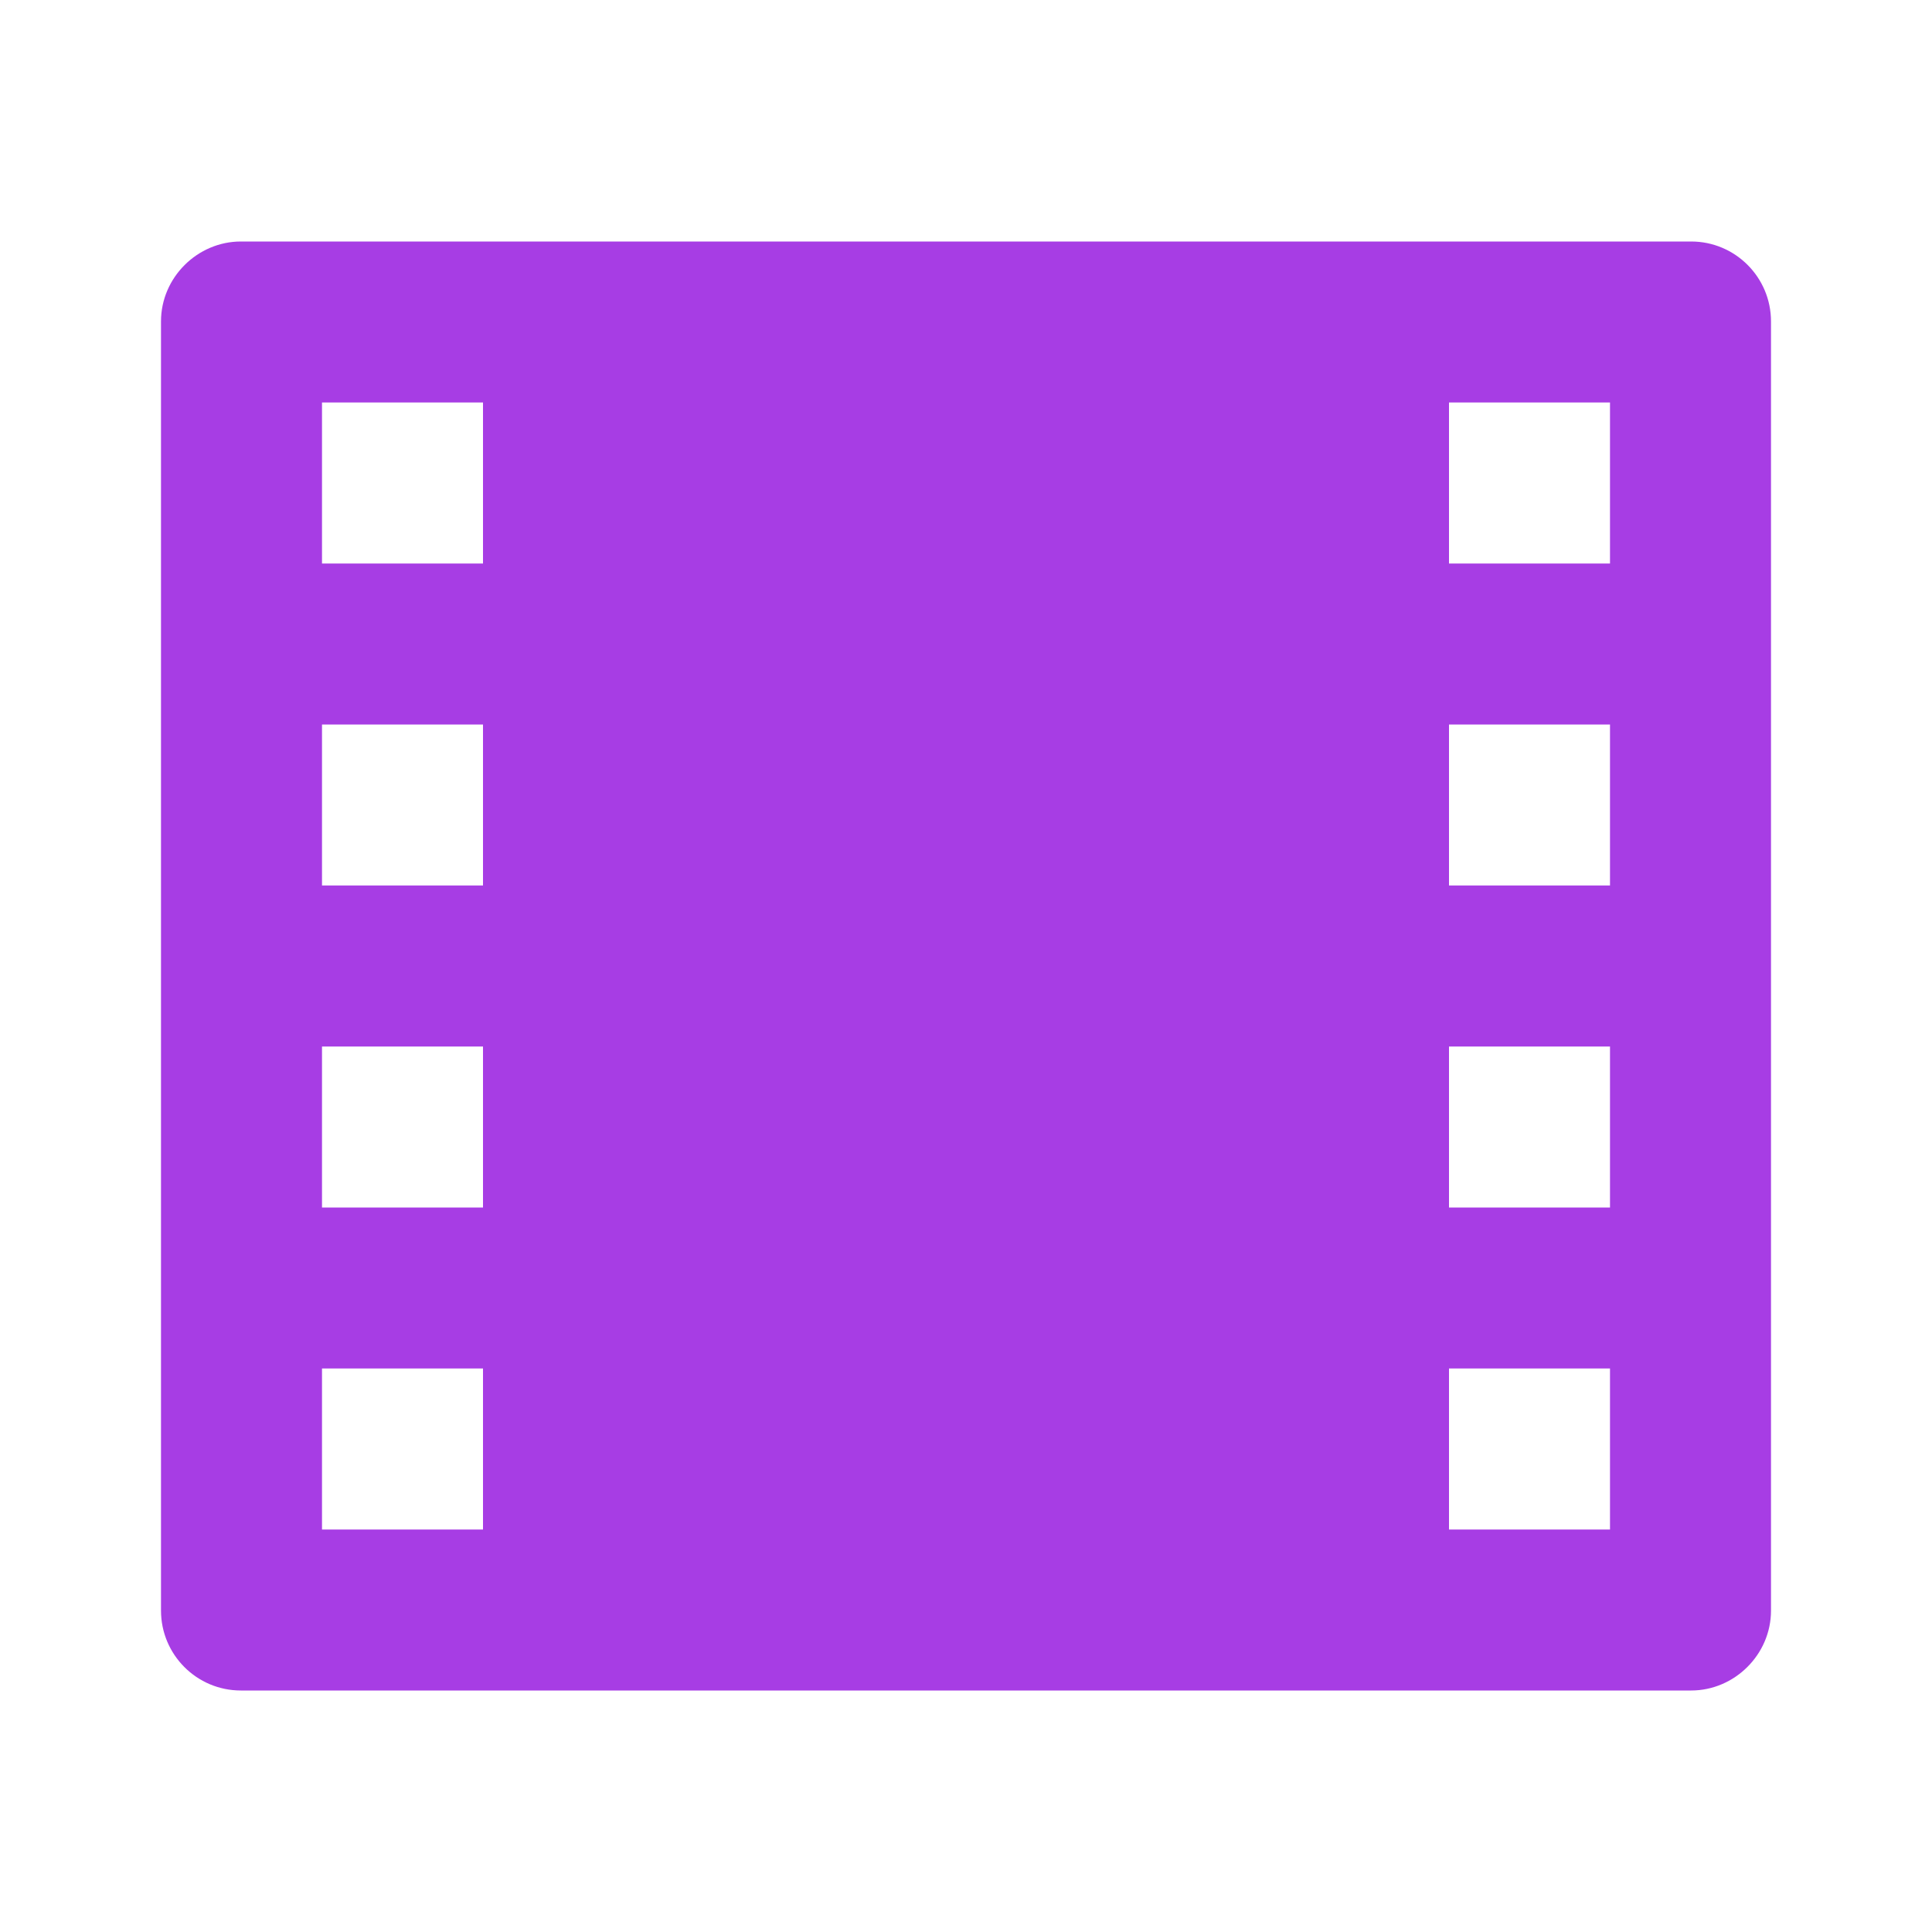
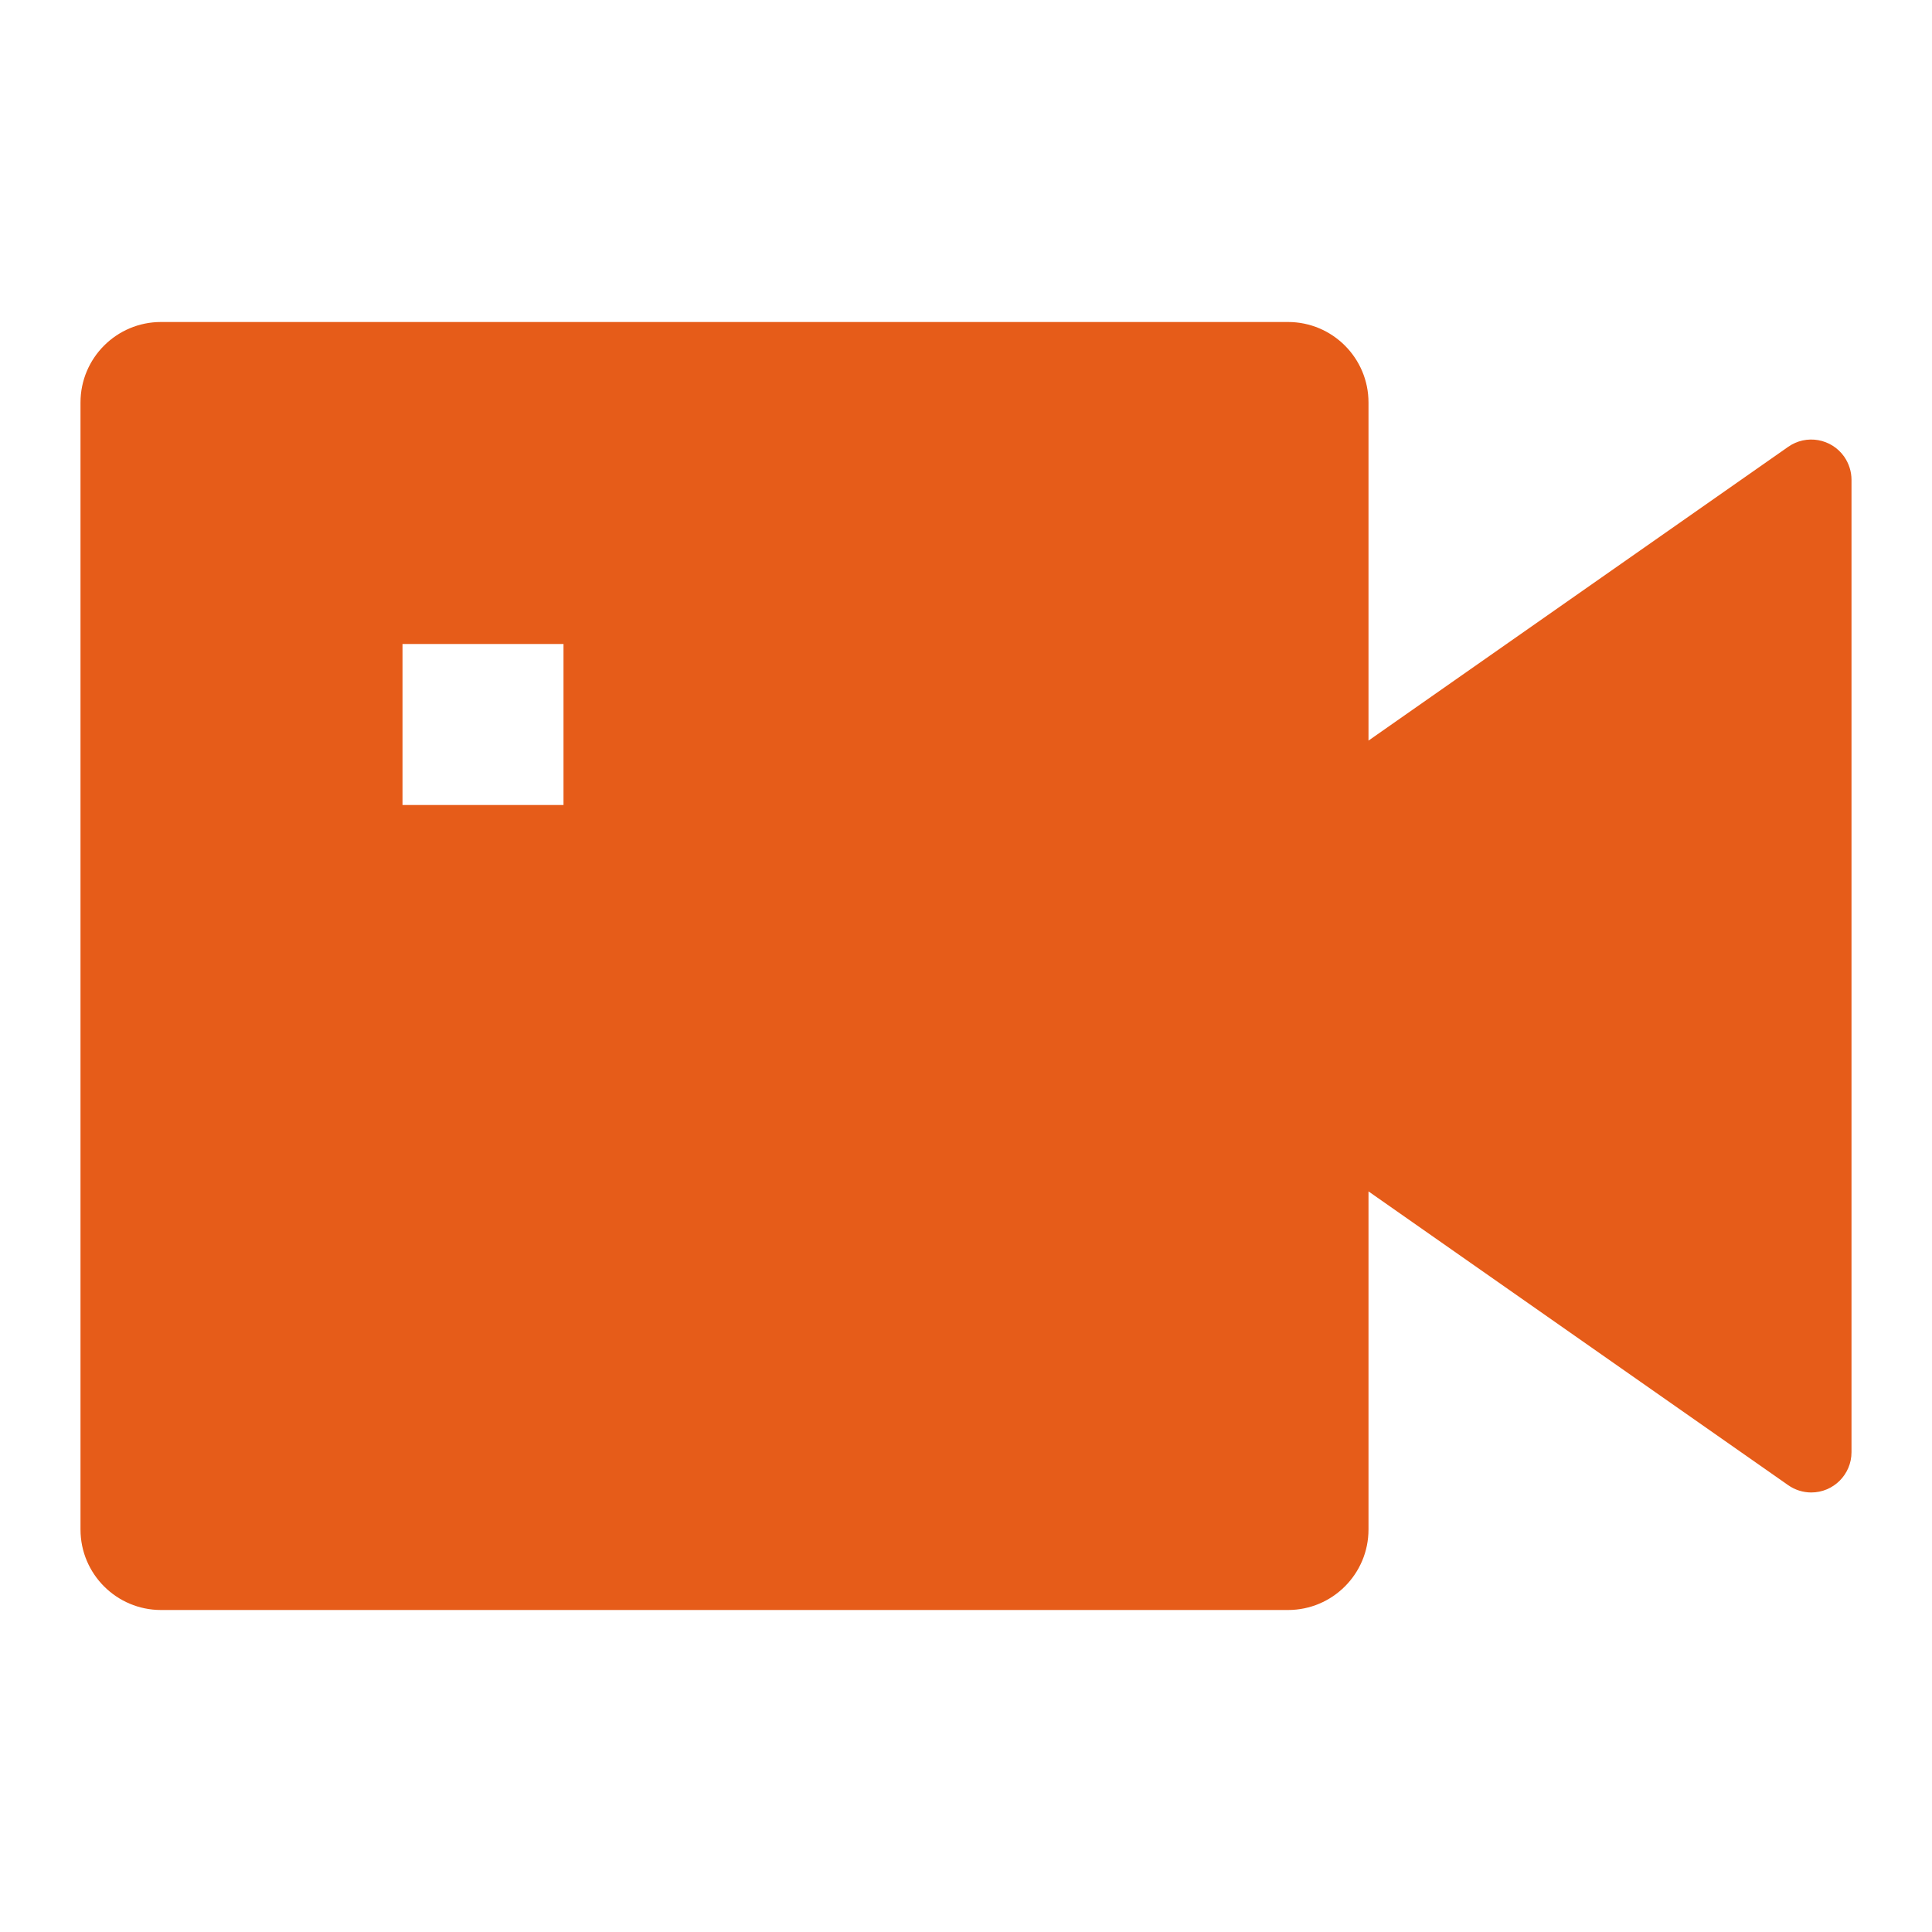
- <svg xmlns="http://www.w3.org/2000/svg" viewBox="0 0 24 24" fill="rgba(167,61,228,100)">
-   <path d="M2 3.993C2 3.445 2.455 3 2.992 3H21.008C21.556 3 22 3.445 22 3.993V20.007C22 20.555 21.545 21 21.008 21H2.992C2.444 21 2 20.555 2 20.007V3.993ZM4 5V7H6V5H4ZM18 5V7H20V5H18ZM4 9V11H6V9H4ZM18 9V11H20V9H18ZM4 13V15H6V13H4ZM18 13V15H20V13H18ZM4 17V19H6V17H4ZM18 17V19H20V17H18Z" />
+ <svg xmlns="http://www.w3.org/2000/svg" viewBox="0 0 24 24" fill="rgba(230,92,25,1)">
+   <path d="M17 9.2L22.213 5.551C22.439 5.392 22.751 5.447 22.91 5.674C22.968 5.758 23 5.858 23 5.96V18.04C23 18.316 22.776 18.54 22.5 18.54C22.397 18.54 22.297 18.508 22.213 18.449L17 14.8V19C17 19.552 16.552 20 16 20H2C1.448 20 1 19.552 1 19V5C1 4.448 1.448 4 2 4H16C16.552 4 17 4.448 17 5V9.2ZM5 8V10H7V8H5Z" />
</svg>
